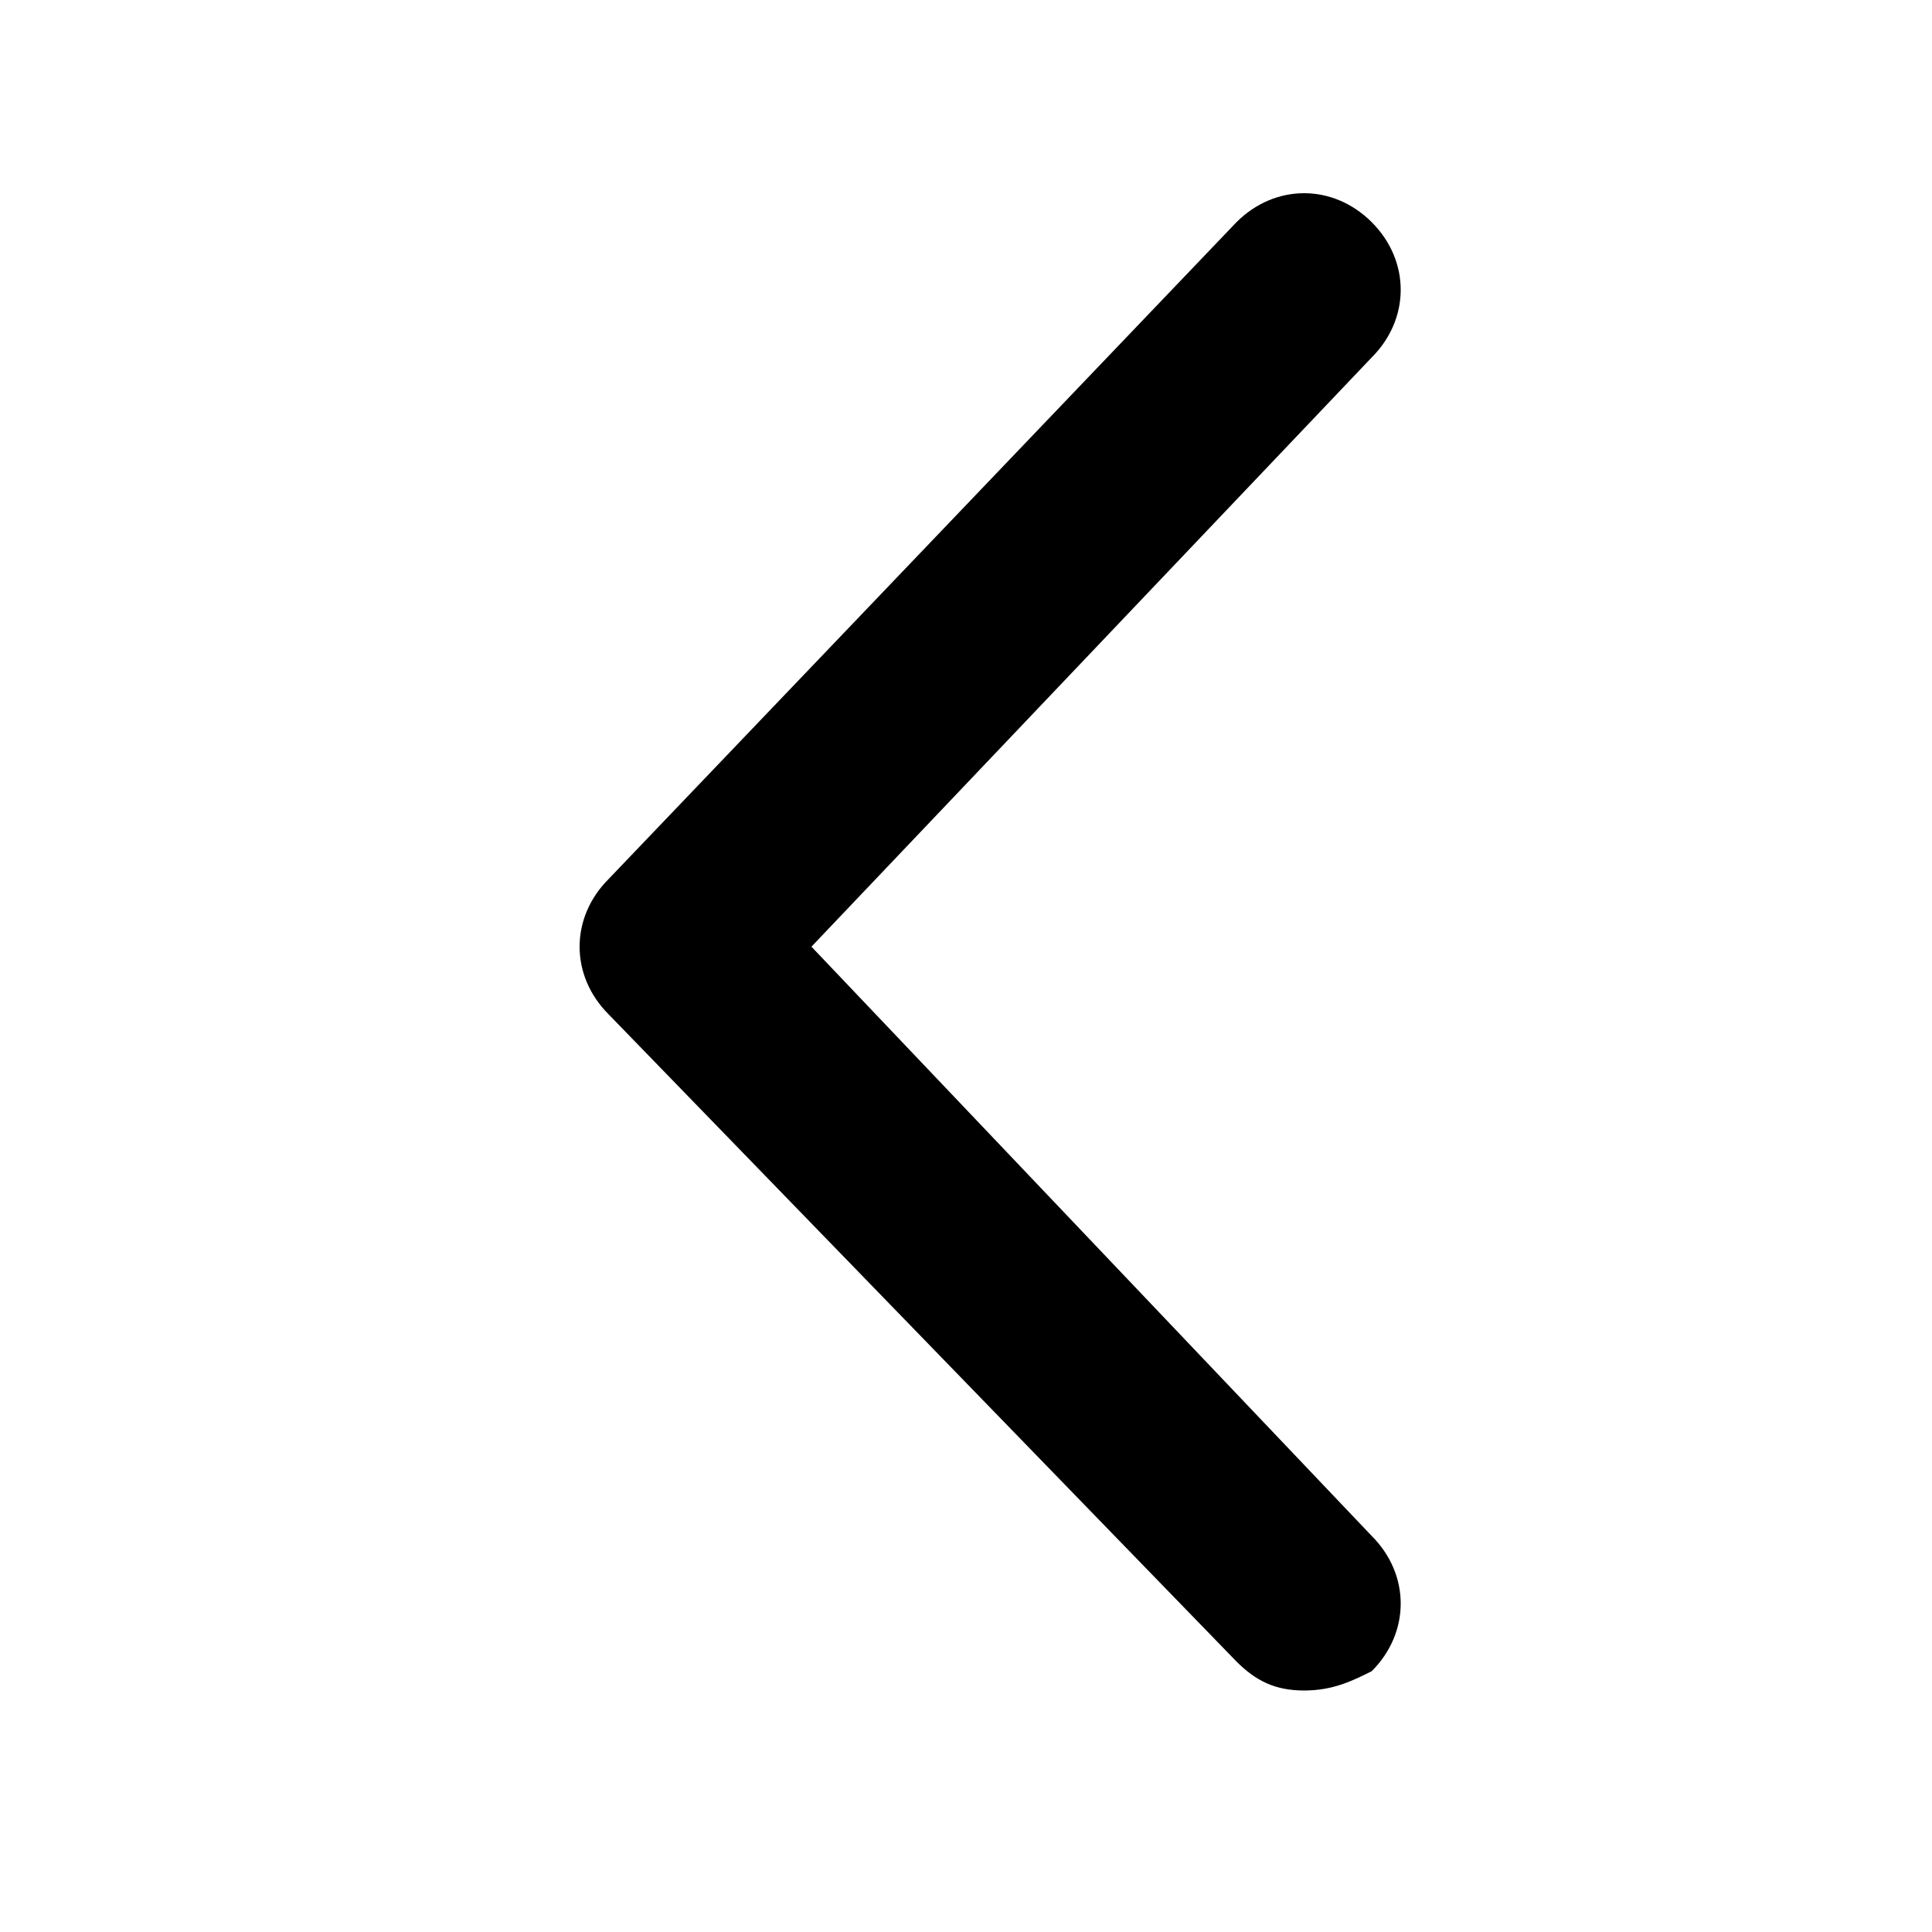
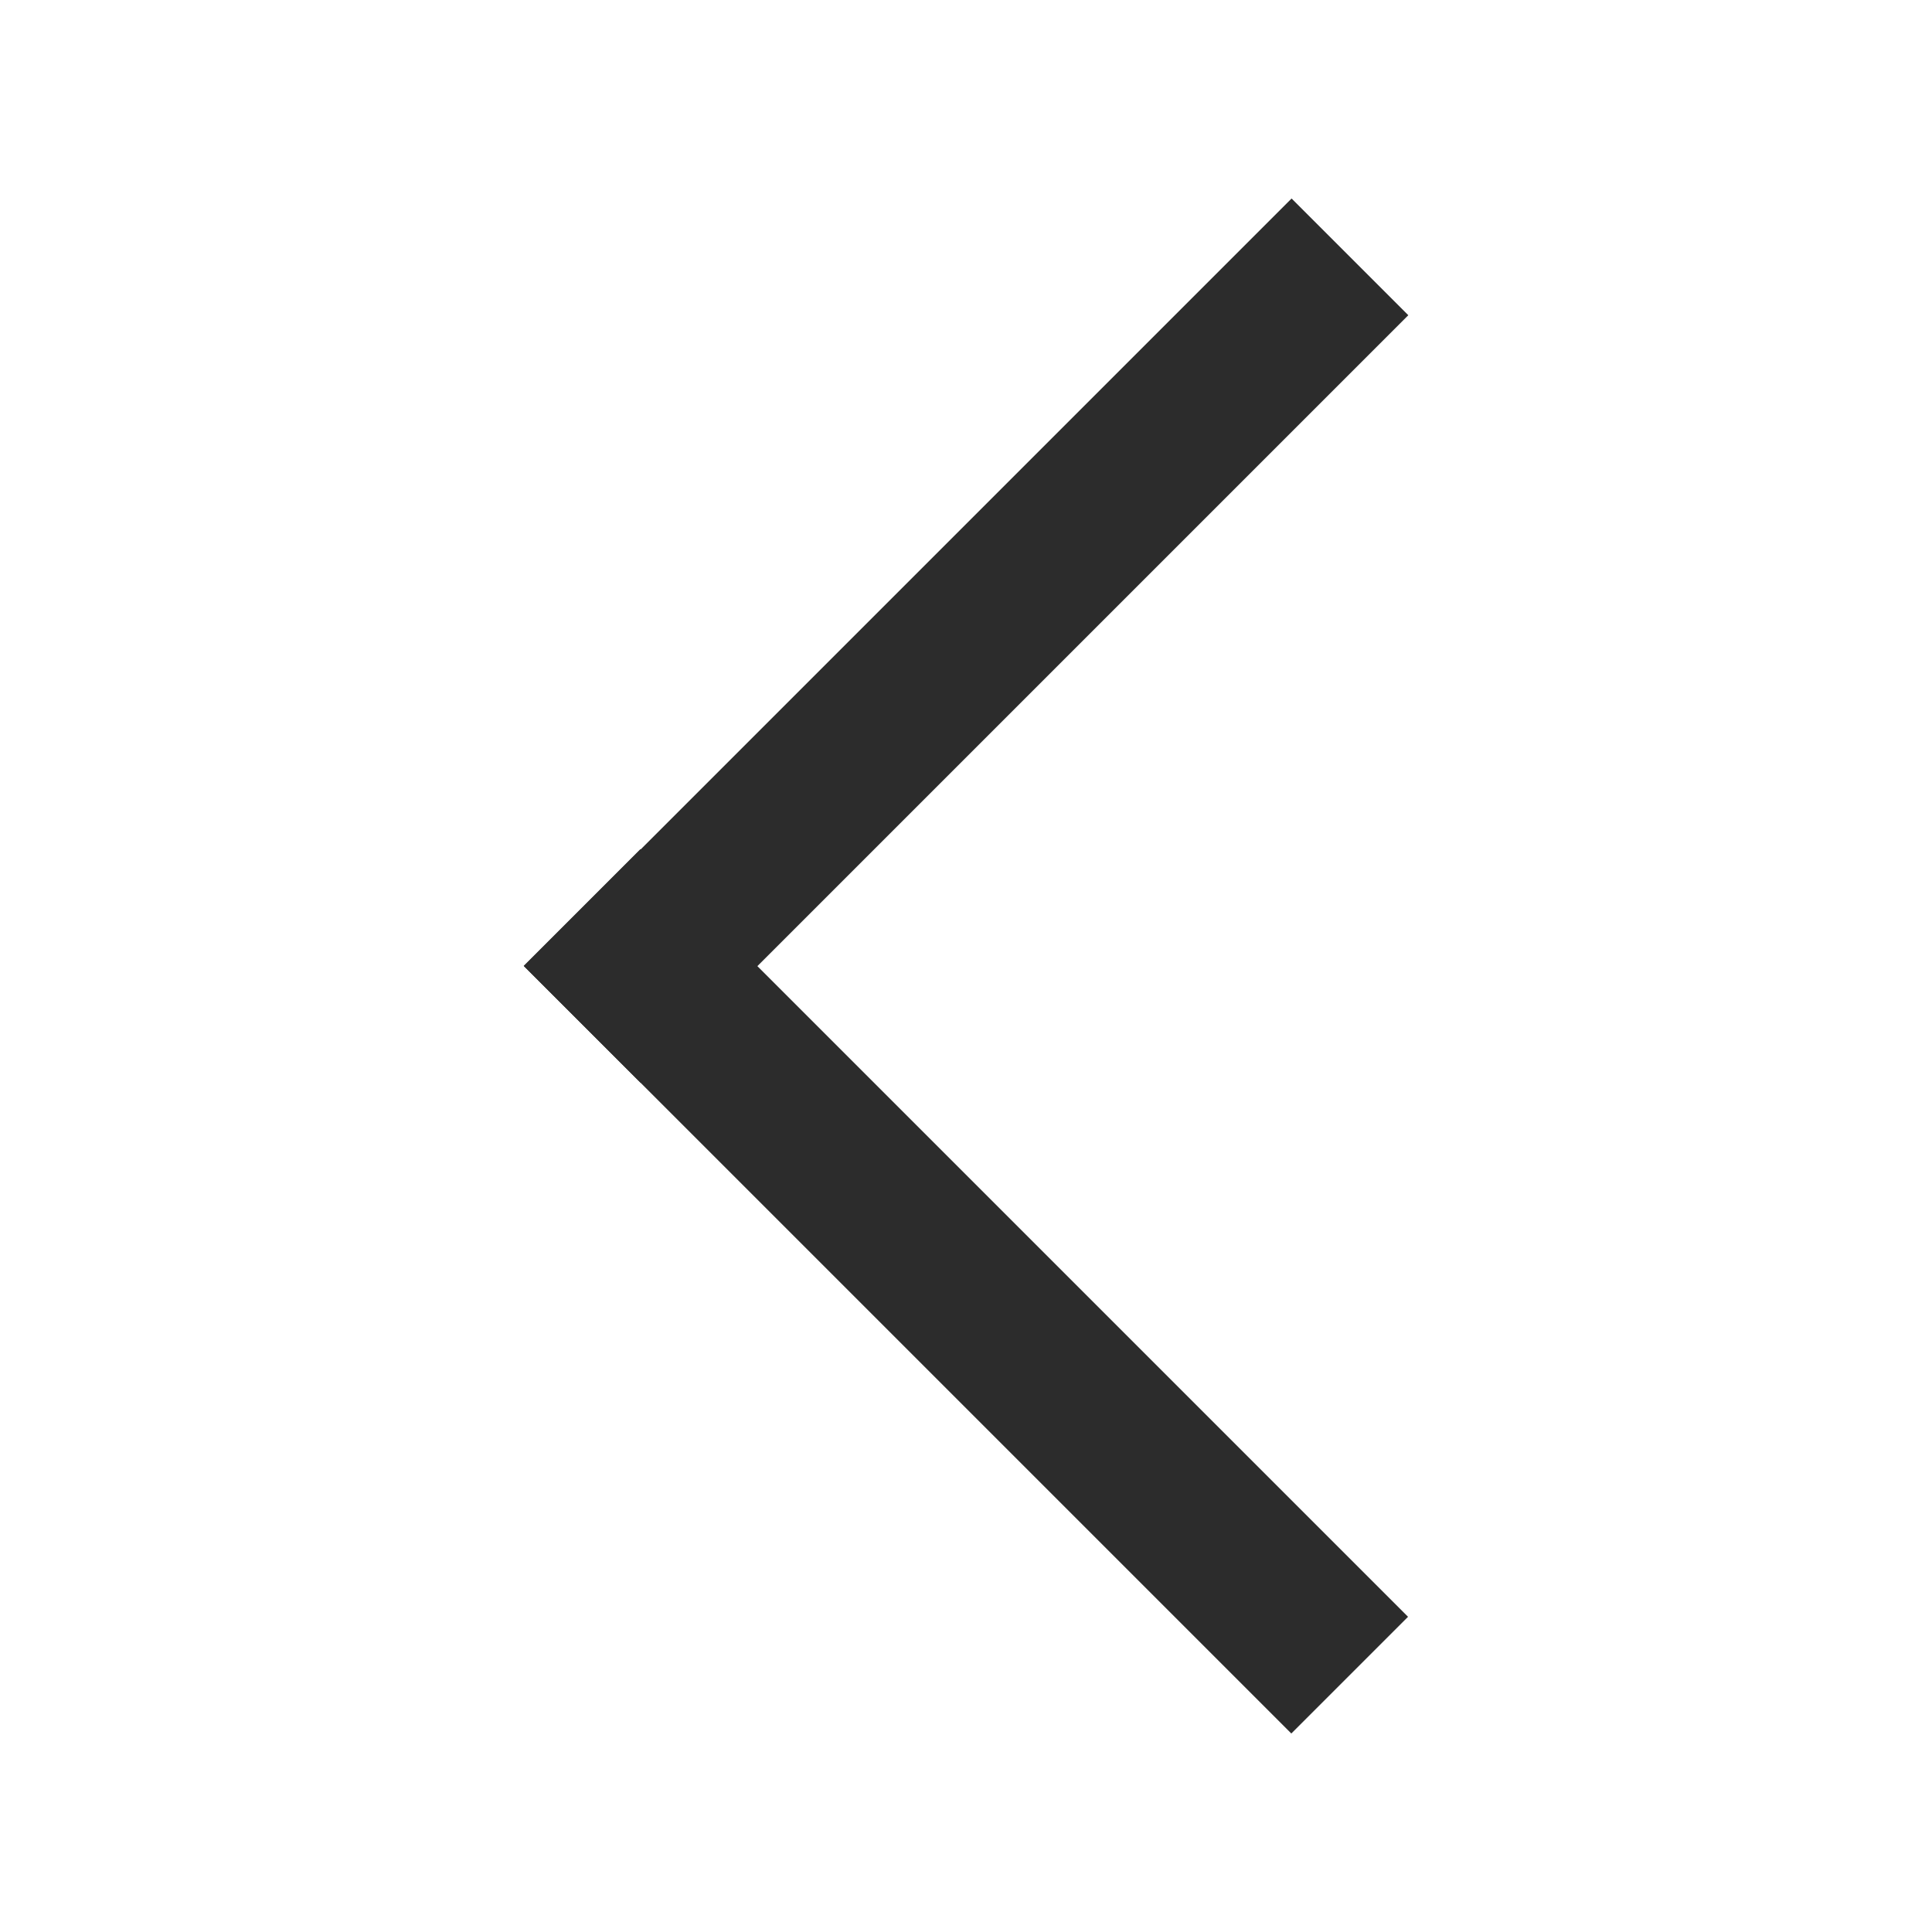
- <svg xmlns="http://www.w3.org/2000/svg" t="1576831051848" class="icon" viewBox="0 0 1024 1024" version="1.1" p-id="4570" width="32" height="32">
+ <svg xmlns="http://www.w3.org/2000/svg" t="1576914497411" class="icon" viewBox="0 0 1024 1024" version="1.1" p-id="2909" width="32" height="32">
  <defs>
    <style type="text/css" />
  </defs>
-   <path d="M691.2 896c-15.36 0-25.6-5.12-35.84-15.36l-332.8-343.04c-20.48-20.48-20.48-51.2 0-71.68l332.8-348.16c20.48-20.48 51.2-20.48 71.68 0 20.48 20.48 20.48 51.2 0 71.68L430.08 501.76l296.96 312.32c20.48 20.48 20.48 51.2 0 71.68-10.24 5.12-20.48 10.24-35.84 10.24z" p-id="4571" />
+   <path d="M277.561 511.934l61.863-61.863 406.865 406.865-61.863 61.863-406.865-406.865Z" p-id="2910" fill="#2c2c2c" />
+   <path d="M339.567 573.934l-61.863-61.863 406.865-406.865 61.863 61.863-406.865 406.865Z" p-id="2911" fill="#2c2c2c" />
</svg>
